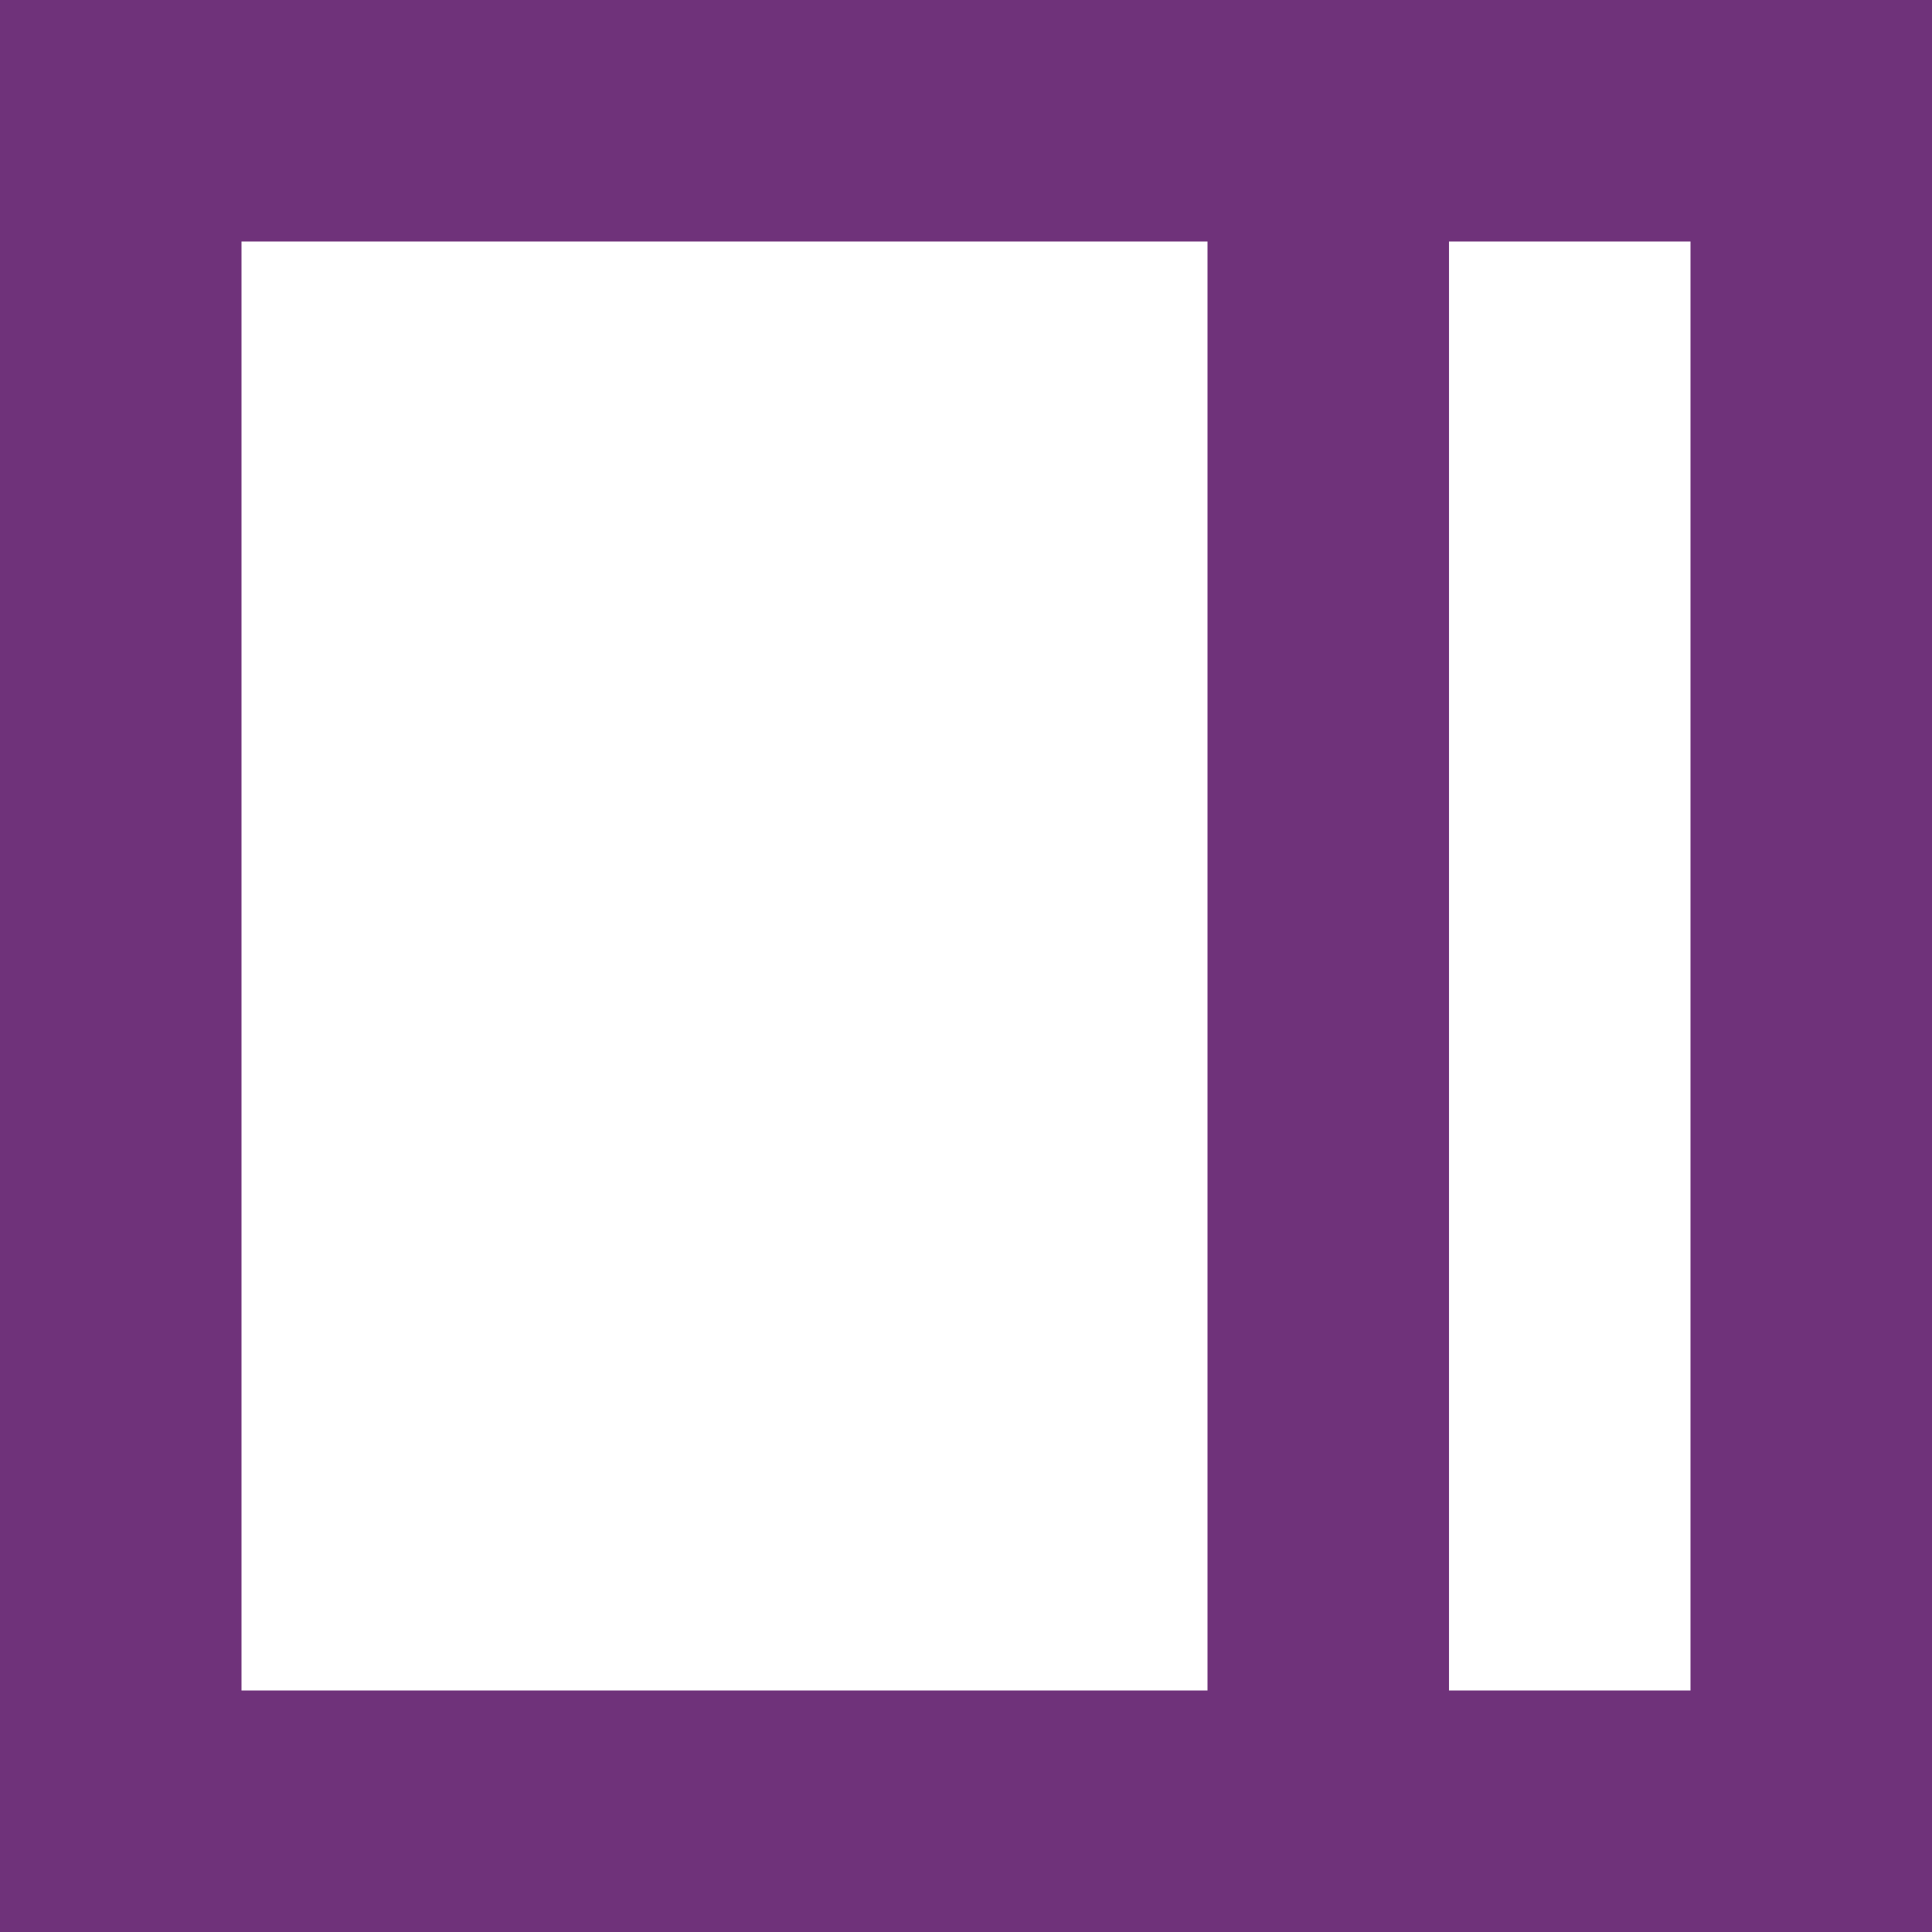
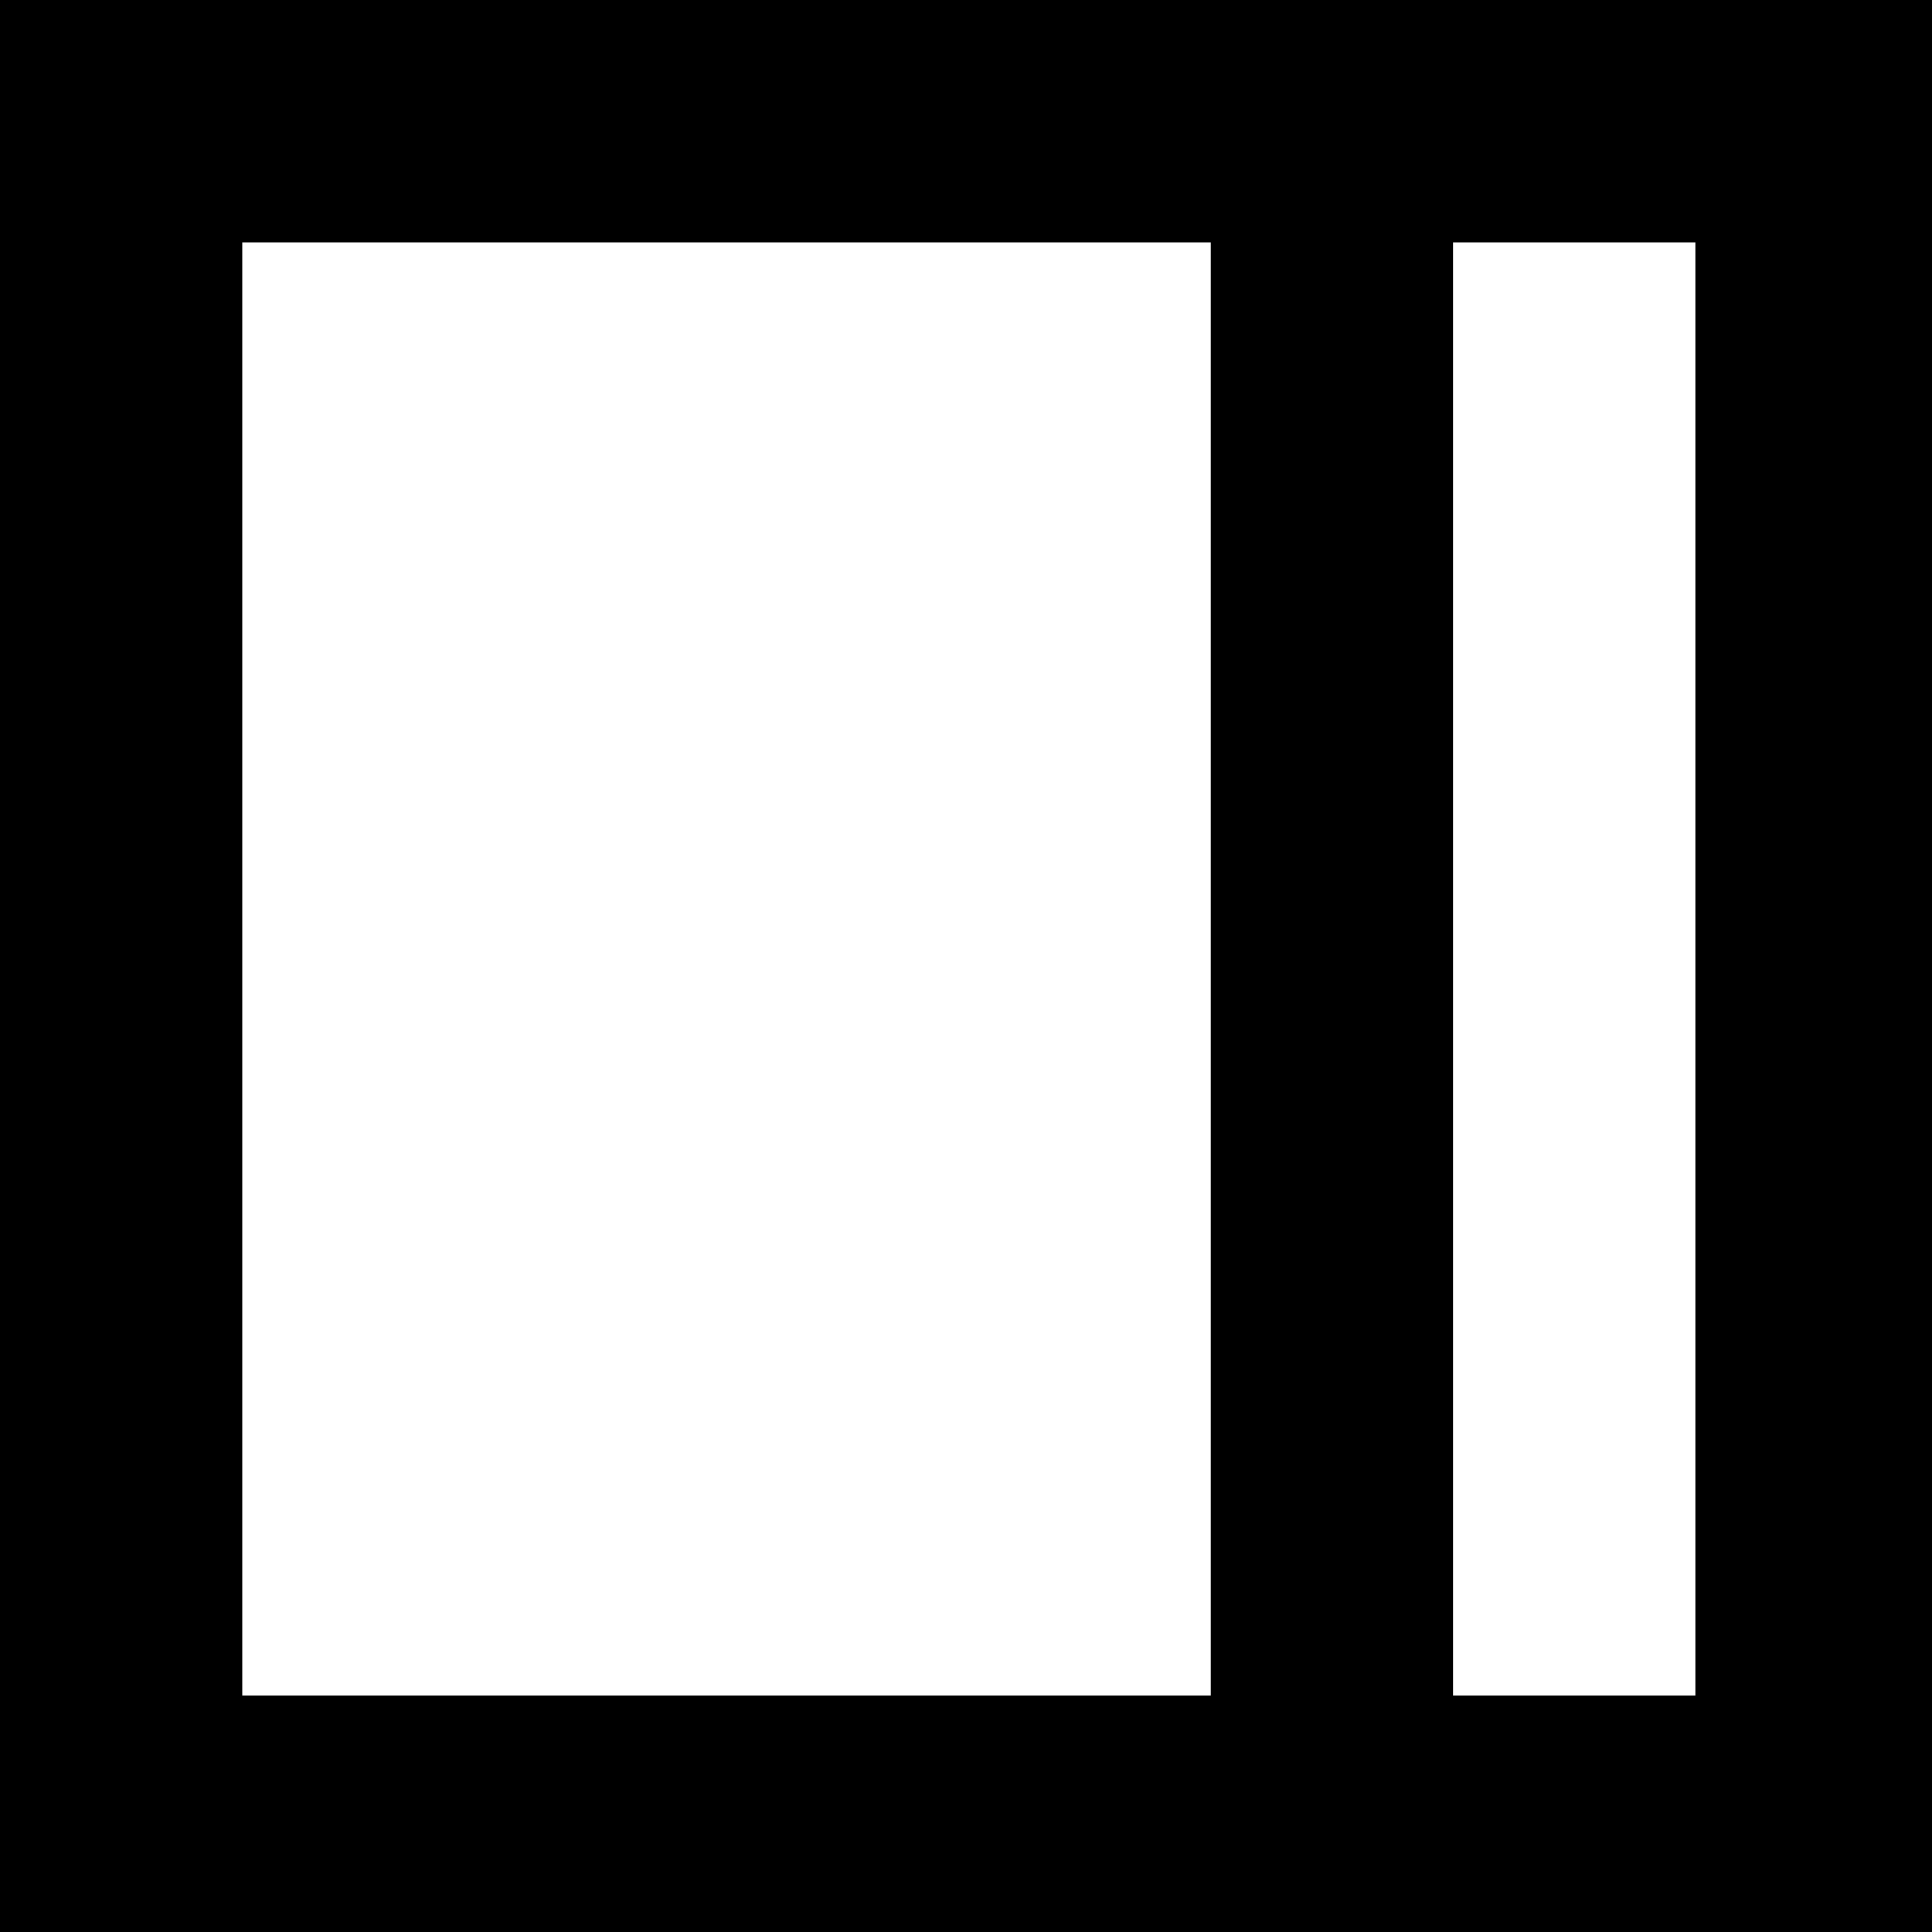
- <svg xmlns="http://www.w3.org/2000/svg" width="16" height="16">
-   <rect id="backgroundrect" width="100%" height="100%" x="0" y="0" fill="none" />
-   <path style="fill:#6f327a;" d="M0,0v16h16V0H0z M2,14V2h8v12H2z M14,14h-2V2h2V14z" />
+ <svg xmlns="http://www.w3.org/2000/svg" width="24" height="24">
+   <g>
+     <rect fill="none" id="canvas_background" height="26" width="26" y="-1" x="-1" />
+   </g>
+   <g>
+     <rect fill="none" y="0" x="0" height="100%" width="100%" id="backgroundrect" />
+     <path stroke="null" id="svg_1" d="m0,0l0,24.066l24.066,0l0,-24.066l-24.066,0zm3.008,21.058l0,-18.049l12.033,0l0,18.049l-12.033,0zm18.049,0l-3.008,0l0,-18.049l3.008,0l0,18.049z" />
+   </g>
</svg>
